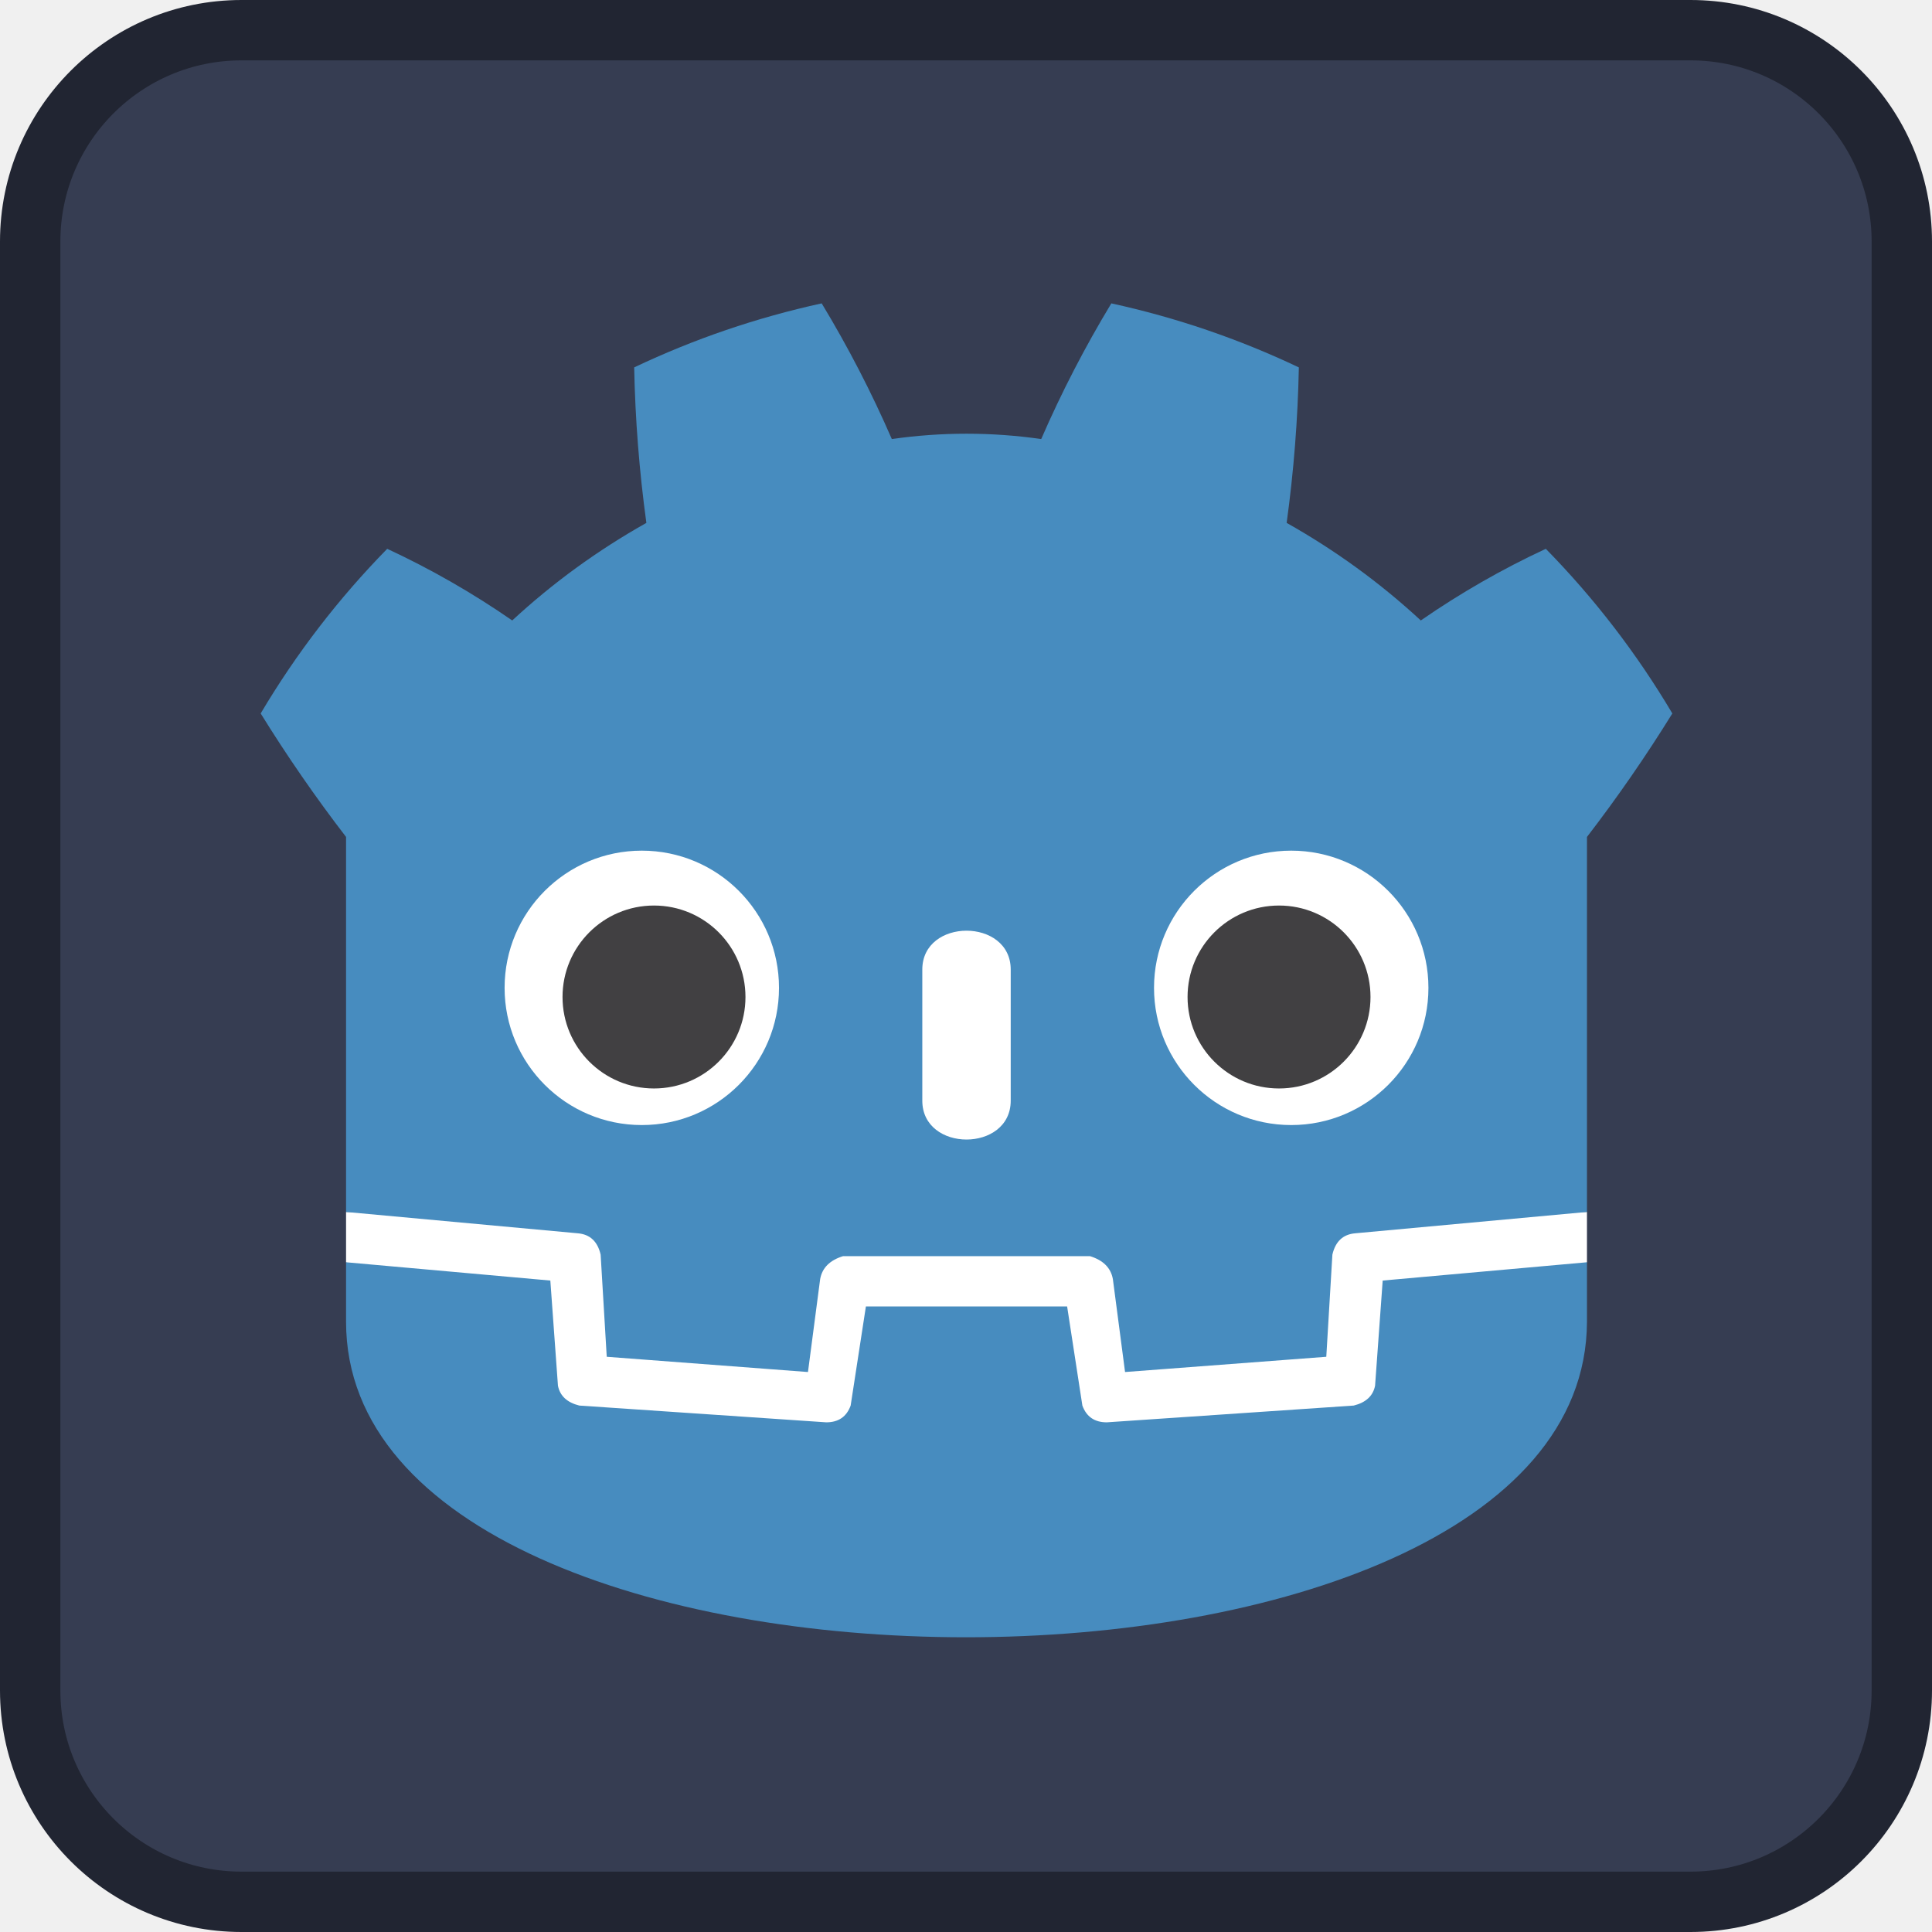
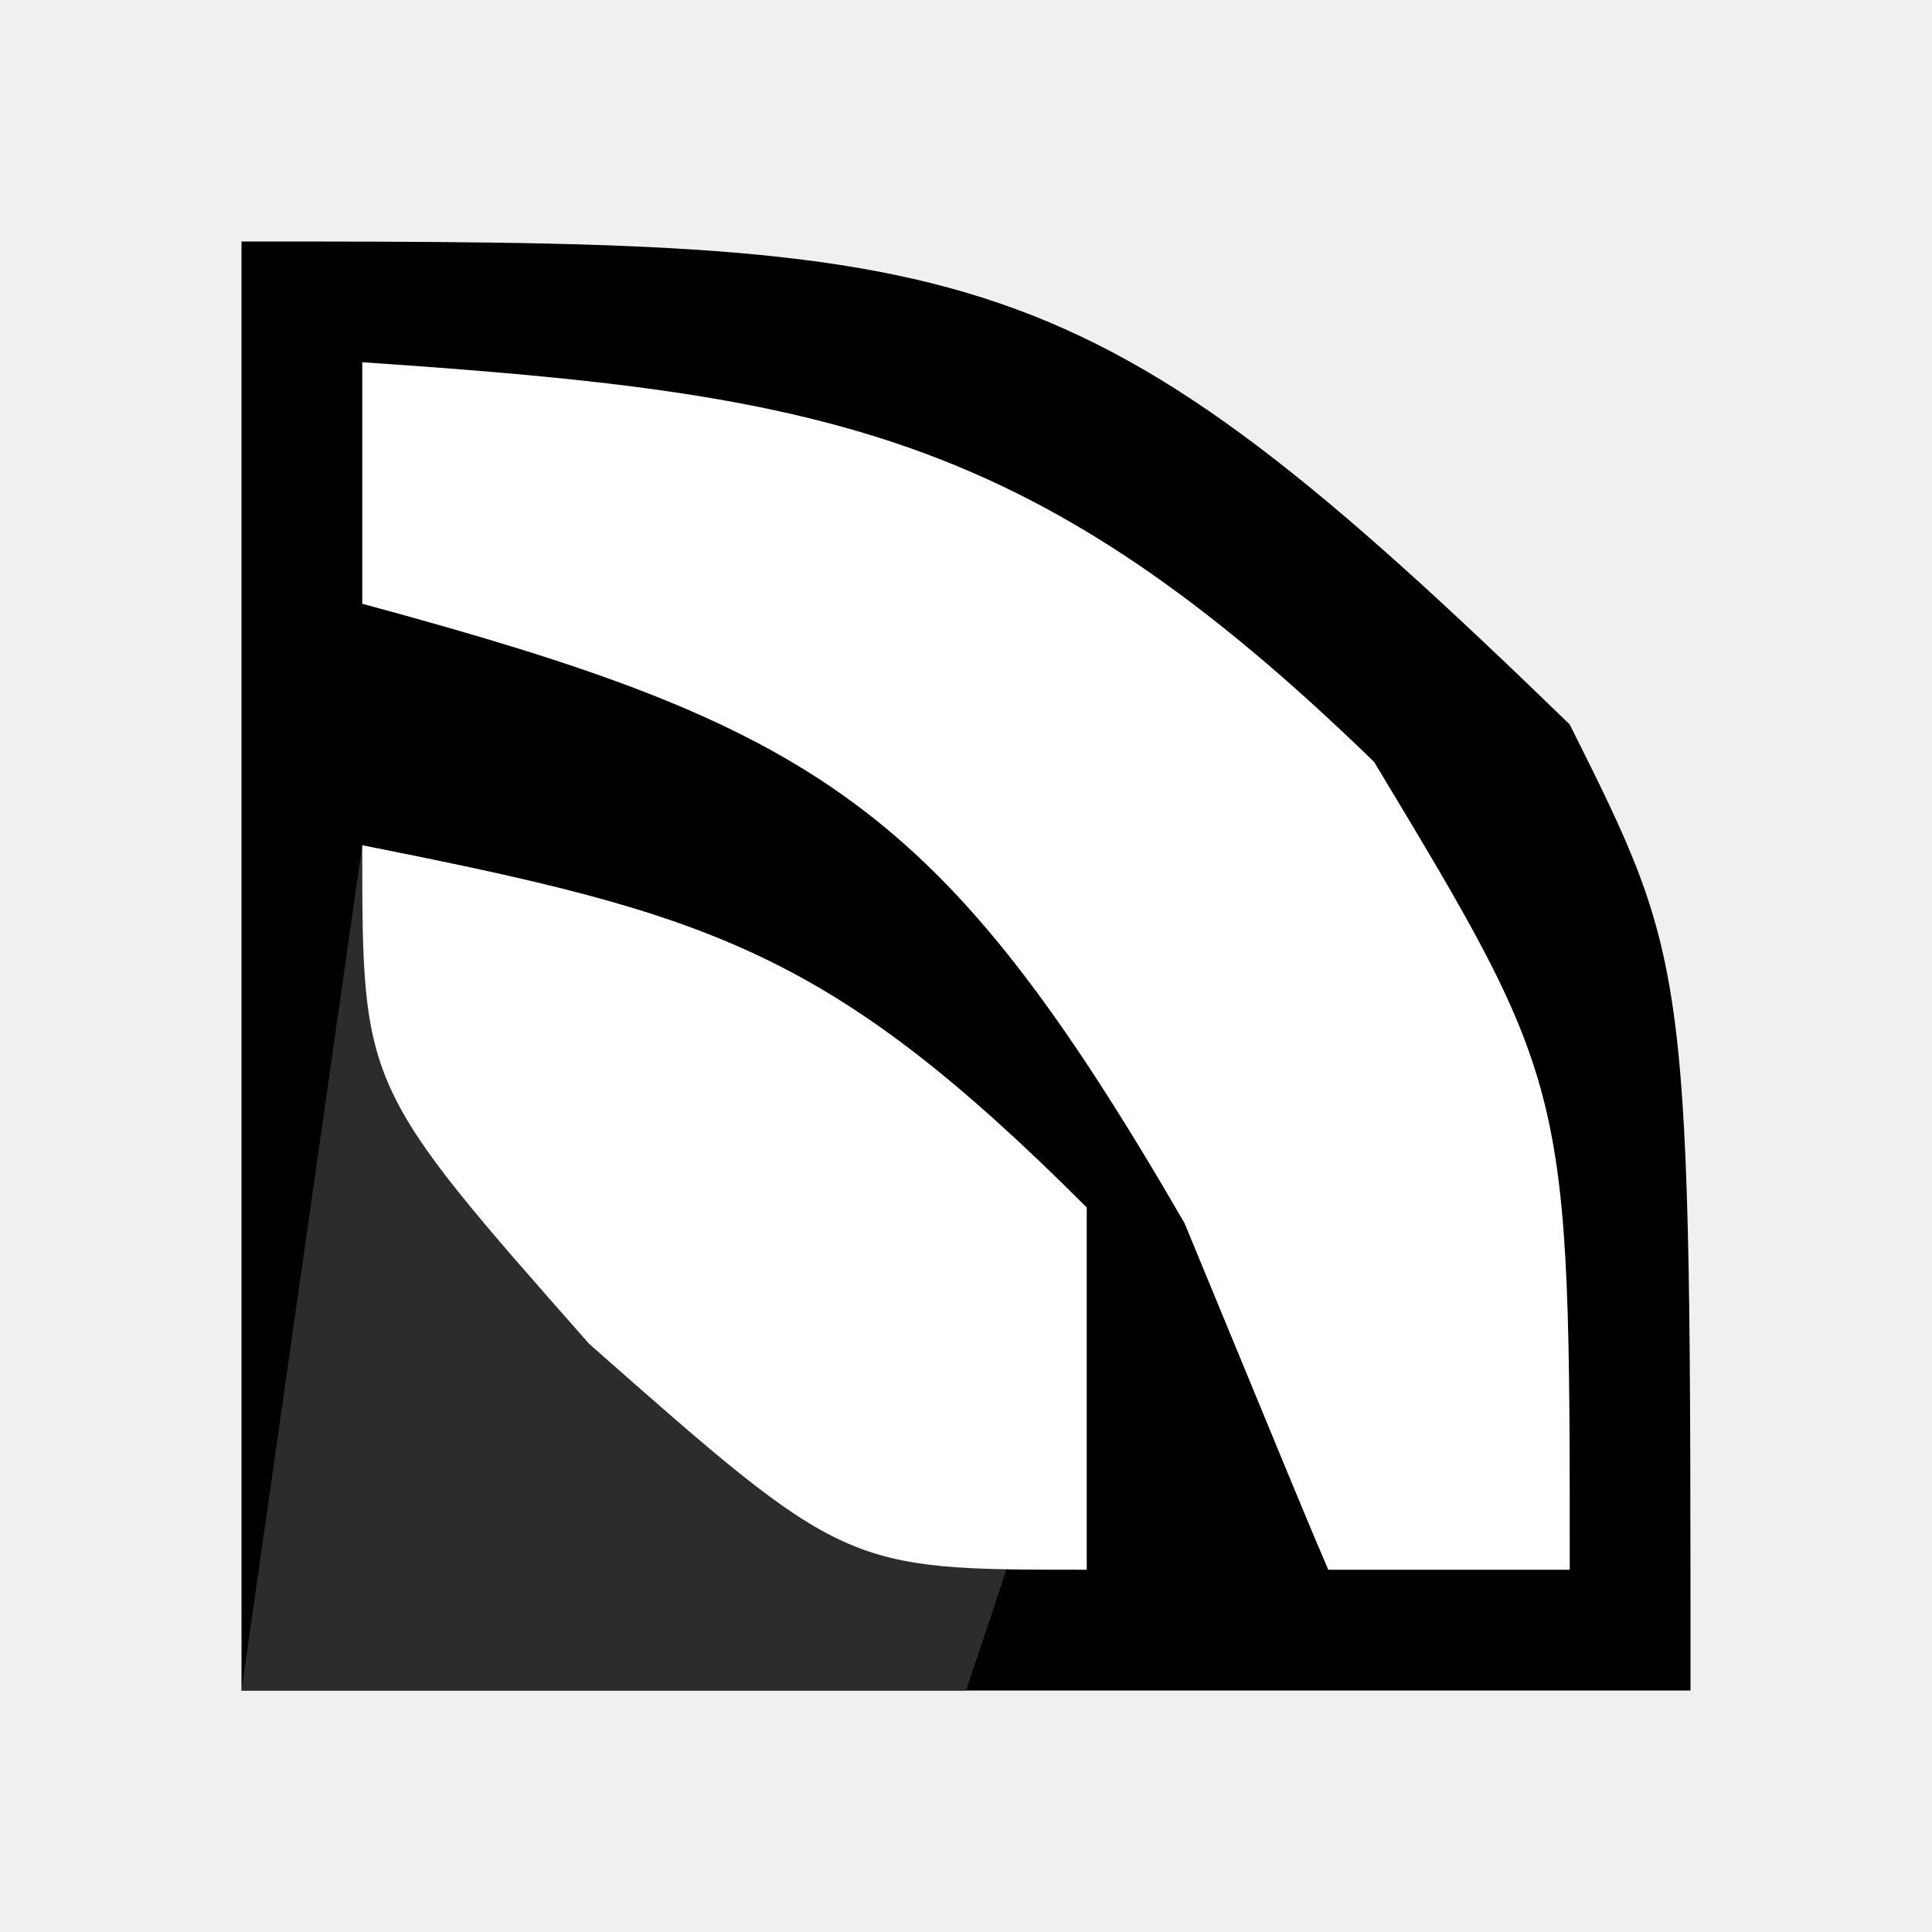
- <svg xmlns="http://www.w3.org/2000/svg" width="128" height="128">
-   <rect width="124" height="124" x="2" y="2" fill="#363d52" stroke="#212532" stroke-width="4" rx="14" />
-   <g fill="#fff" transform="translate(12.322 12.322)scale(.101)">
-     <path d="M105 673v33q407 354 814 0v-33z" />
-     <path fill="#478cbf" d="m105 673 152 14q12 1 15 14l4 67 132 10 8-61q2-11 15-15h162q13 4 15 15l8 61 132-10 4-67q3-13 15-14l152-14V427q30-39 56-81-35-59-83-108-43 20-82 47-40-37-88-64 7-51 8-102-59-28-123-42-26 43-46 89-49-7-98 0-20-46-46-89-64 14-123 42 1 51 8 102-48 27-88 64-39-27-82-47-48 49-83 108 26 42 56 81zm0 33v39c0 276 813 276 814 0v-39l-134 12-5 69q-2 10-14 13l-162 11q-12 0-16-11l-10-65H446l-10 65q-4 11-16 11l-162-11q-12-3-14-13l-5-69z" />
-     <path d="M483 600c0 34 58 34 58 0v-86c0-34-58-34-58 0z" />
-     <circle cx="725" cy="526" r="90" />
-     <circle cx="299" cy="526" r="90" />
-   </g>
-   <g fill="#414042" transform="translate(12.322 12.322)scale(.101)">
-     <circle cx="307" cy="532" r="60" />
-     <circle cx="717" cy="532" r="60" />
-   </g>
+ <svg xmlns="http://www.w3.org/2000/svg" version="1.1" width="16" height="16">
+   <path d="M2,2c6.16,0,6.91,.03,11,4c1,2,1,2,1,8c-4,0-8,0-12,0C2,10,2,6,2,2Z" fill="#000000" />
+   <path d="M3,7c2.87,.57,3.86,.86,6,3c-.37,2.13-.37,2.13-1,4c-1.98,0-3.96,0-6,0c.33-2.31,.66-4.62,1-7Z" fill="#2C2C2C" />
+   <path d="M3,3c3.85,.26,5.56,.57,8.38,3.31C13,9,13,9,13,13c-.66,0-1.32,0-2,0c-.2-.47-.2-.47-1.19-2.87C7.8,6.66,6.77,6.02,3,5c0-.66,0-1.32,0-2Z" fill="#FFFFFF" />
+   <path d="M3,7c2.87,.57,3.86,.86,6,3c0,.99,0,1.98,0,3c-2,0-2,0-4.12-1.87C3,9,3,9,3,7Z" fill="#FFFFFF" />
</svg>
